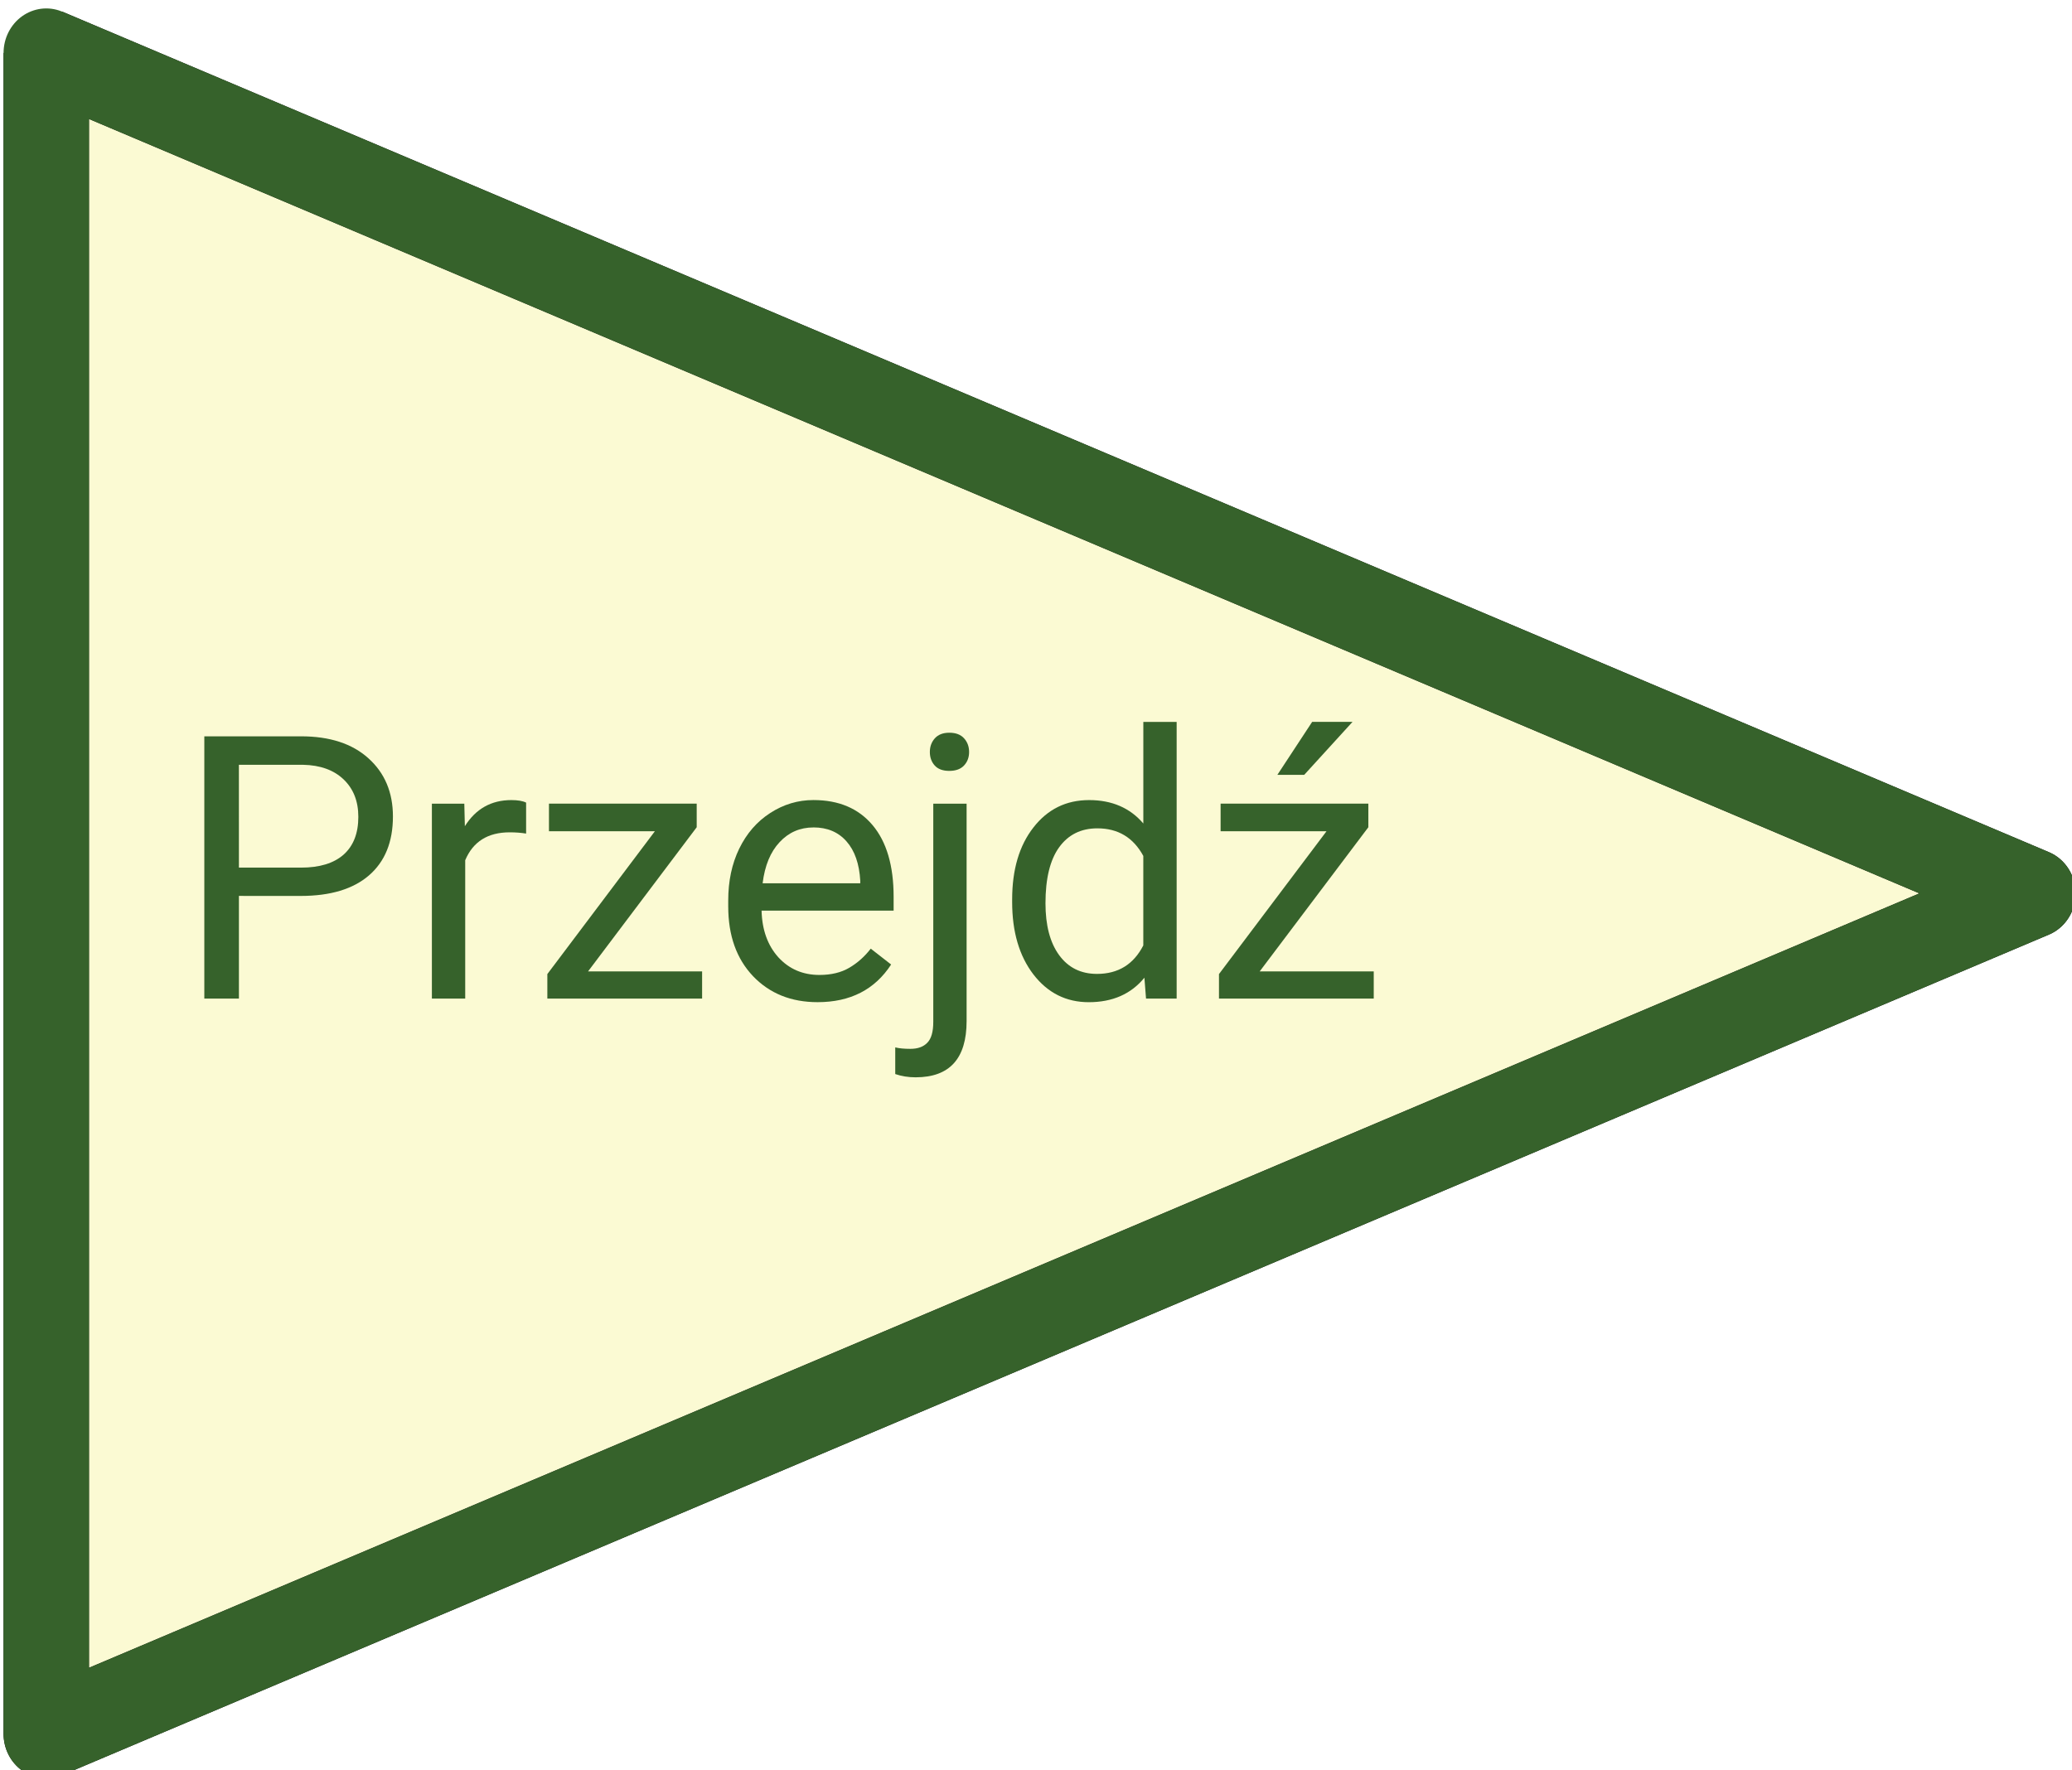
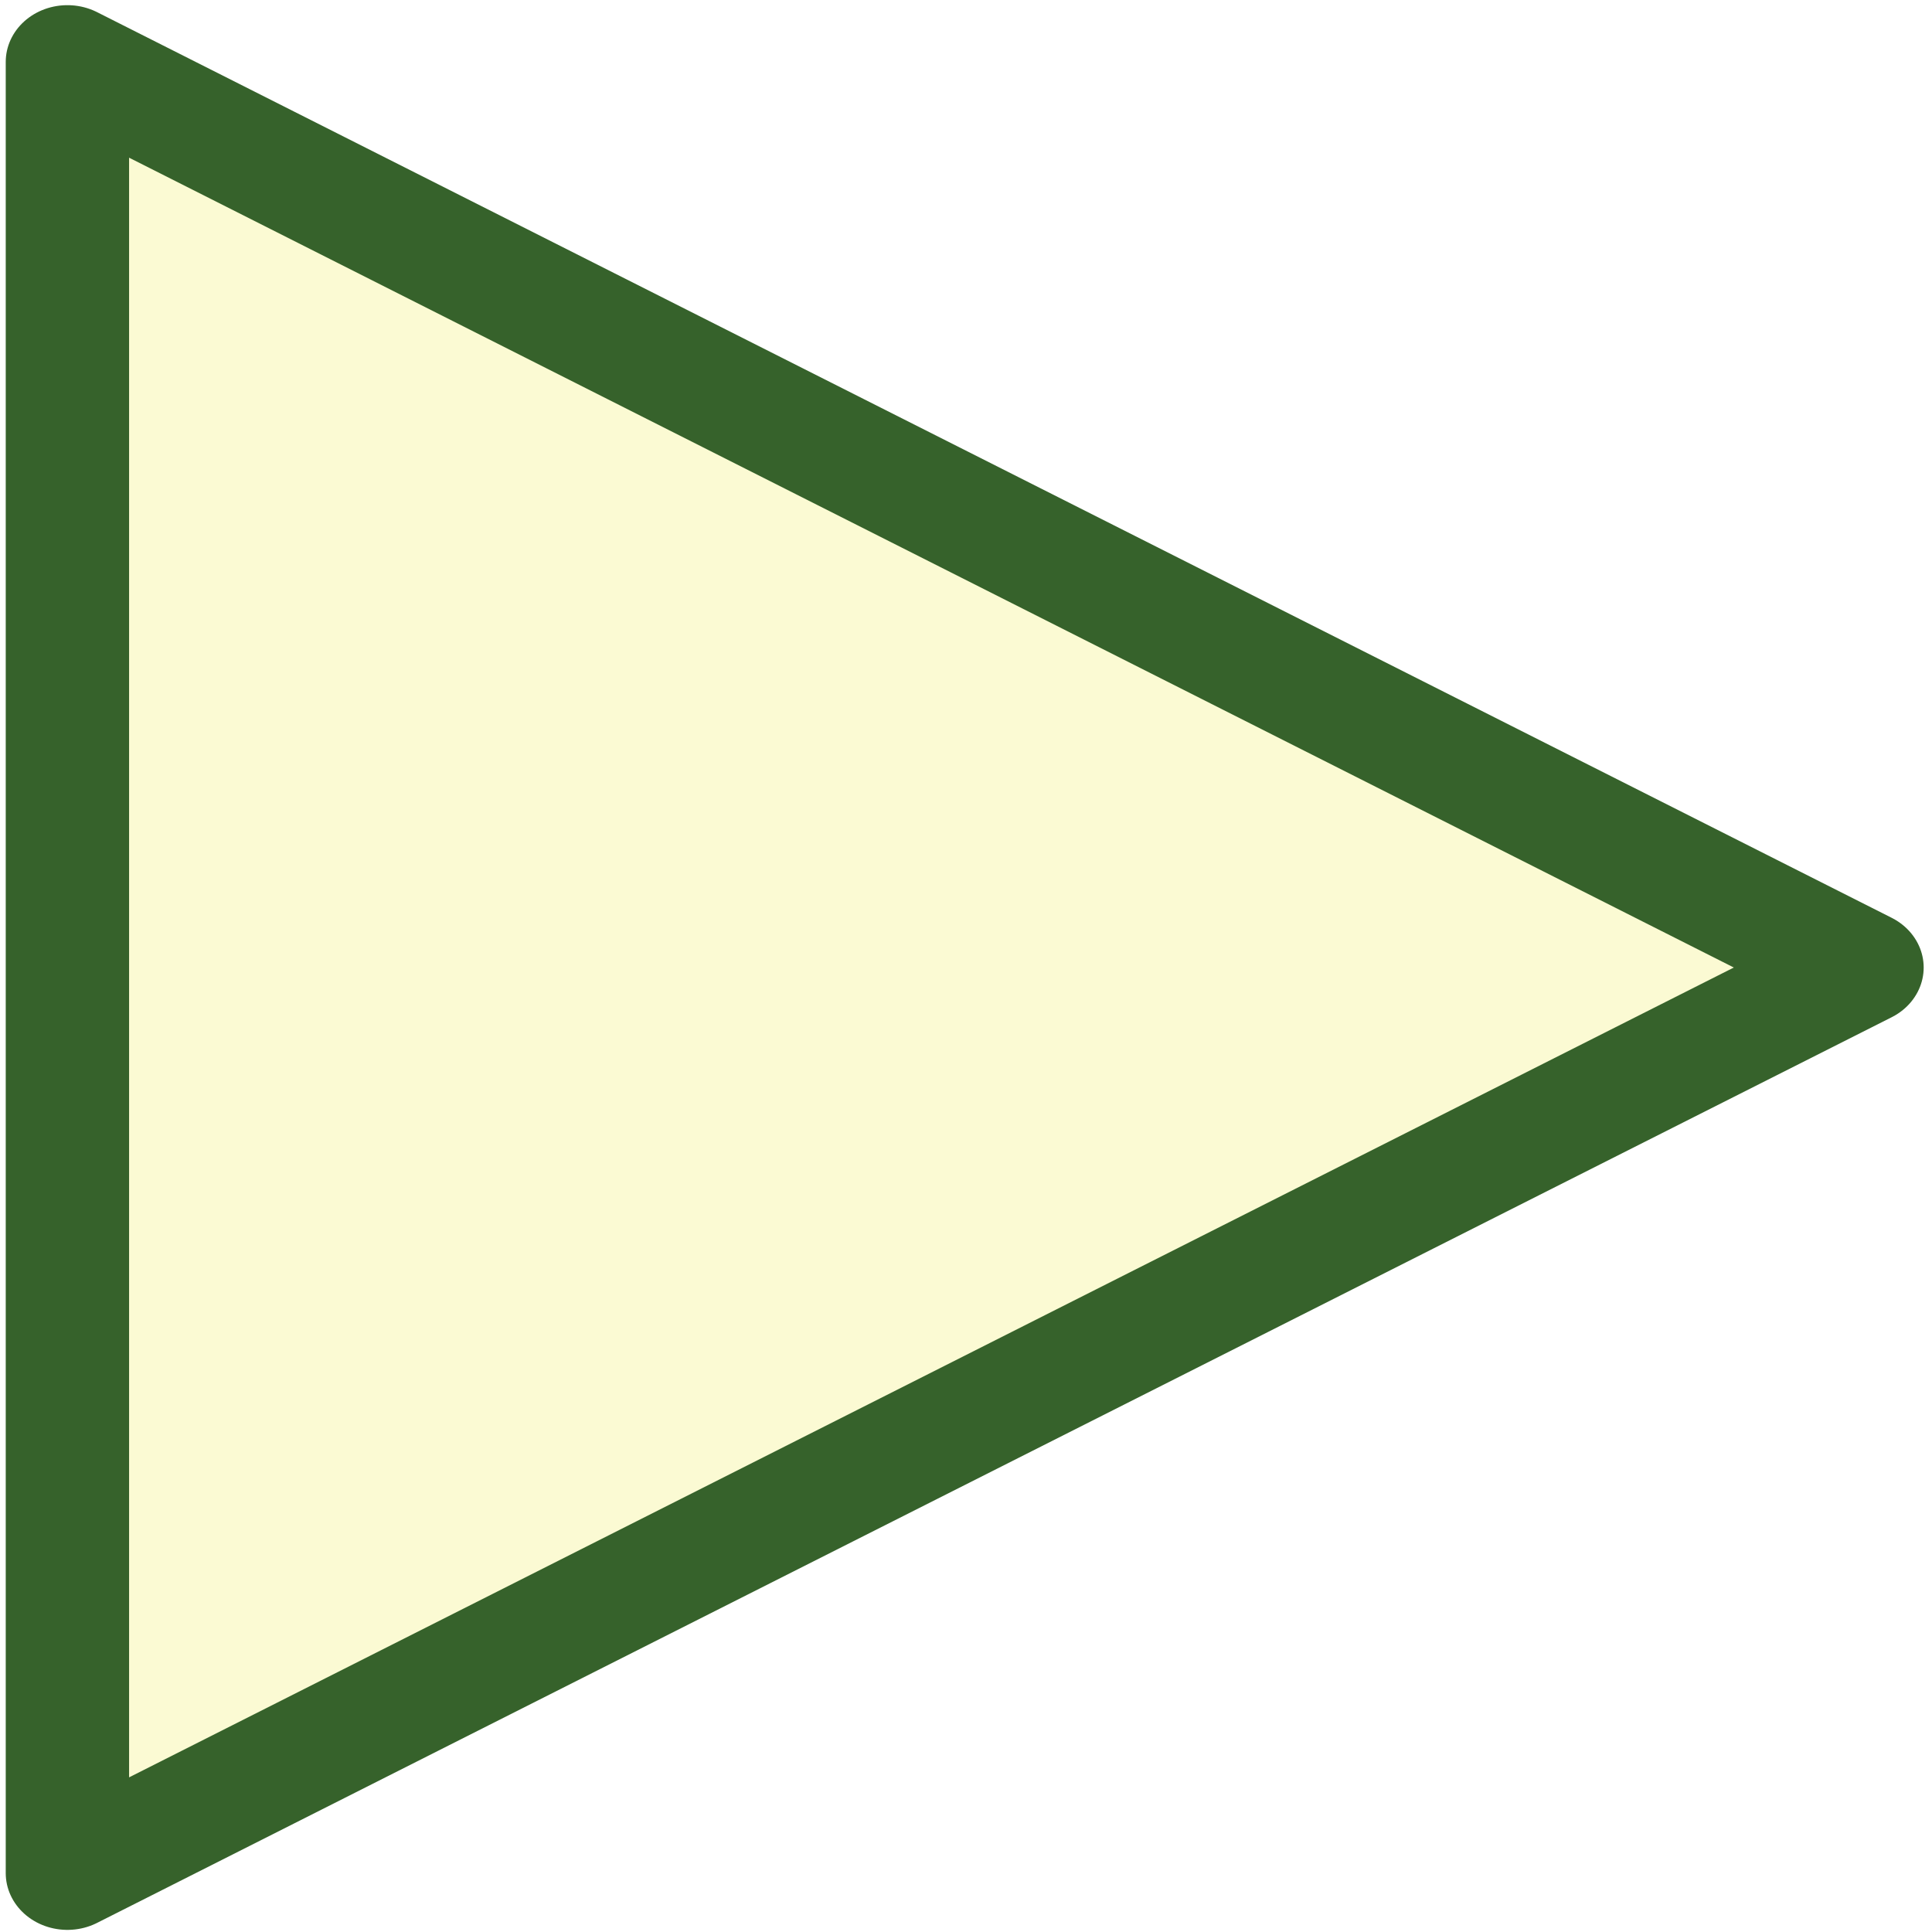
- <svg xmlns="http://www.w3.org/2000/svg" xmlns:ns1="http://www.openswatchbook.org/uri/2009/osb" width="71.319mm" height="60.932mm" viewBox="0 0 71.319 60.932" version="1.1" id="svg8">
+ <svg xmlns="http://www.w3.org/2000/svg" xmlns:ns1="http://www.openswatchbook.org/uri/2009/osb" width="60.932mm" height="60.932mm" viewBox="0 0 60.932 60.932" version="1.1" id="svg8">
  <defs id="defs2">
    <rect x="87.69" y="117.551" width="44.79" height="16.253" id="rect5603" />
    <linearGradient id="linearGradient5575" ns1:paint="solid">
      <stop style="stop-color:#fbfad3;stop-opacity:1;" offset="0" id="stop5573" />
    </linearGradient>
    <linearGradient id="linearGradient1833" ns1:paint="solid">
      <stop style="stop-color:#fbfad3;stop-opacity:1;" offset="0" id="stop1831" />
    </linearGradient>
  </defs>
  <g id="layer1">
    <g id="g850" transform="translate(3.401786,1.322917)">
      <g id="g858" transform="translate(-83.67436,-98.32276)">
        <g id="g866">
-           <g id="g5599" transform="matrix(0.9614536,0,0,1.001616,8.19843,-8.913909)" style="stroke-width:3.057;stroke-miterlimit:4;stroke-dasharray:none">
-             <path style="opacity:1;fill:#fbfad3;fill-opacity:1;stroke-width:2.591;stroke-miterlimit:4;stroke-dasharray:none" id="path5583" d="m 65.734,161.105 0,-29.191 0,-29.191 25.28,14.595 25.28,14.595 -25.28,14.595 z" transform="matrix(1.406673,0,0,0.9896333,-15.8464,5.903225)" />
-             <path style="fill:none;stroke:#000000;stroke-width:3.057;stroke-linecap:butt;stroke-linejoin:round;stroke-miterlimit:4;stroke-dasharray:none;stroke-opacity:1" d="M 76.62,107.561 147.742,136.449 76.62,165.338 V 107.561" id="path5585" />
-             <path style="fill:none;stroke:#36622b;stroke-width:3.057;stroke-linecap:butt;stroke-linejoin:round;stroke-miterlimit:4;stroke-dasharray:none;stroke-opacity:1" d="M 76.62,107.561 147.742,136.449 76.62,165.338 Z" id="path5594" />
-           </g>
-           <g aria-label="Przejdź" transform="translate(-1.433623,2.078869)" id="text5601" style="font-style:normal;font-variant:normal;font-weight:normal;font-stretch:normal;font-size:12.7px;line-height:0;font-family:Roboto;-inkscape-font-specification:Roboto;white-space:pre;shape-inside:url(#rect5603);fill:#36622b;fill-opacity:1;stroke:none">
-             <path d="m 89.93,125.764 v 3.535 h -1.191 v -9.029 h 3.33 q 1.482,0 2.319,0.757 0.843,0.757 0.843,2.003 0,1.315 -0.825,2.028 -0.819,0.707 -2.35,0.707 z m 0,-0.974 h 2.139 q 0.955,0 1.463,-0.446 0.508,-0.453 0.508,-1.302 0,-0.806 -0.508,-1.29 -0.508,-0.484 -1.395,-0.502 h -2.208 z" style="font-style:normal;font-variant:normal;font-weight:normal;font-stretch:normal;font-size:12.7px;line-height:1.35;font-family:Roboto;-inkscape-font-specification:Roboto;text-align:start;writing-mode:lr-tb;direction:ltr;text-anchor:start" id="path862" />
-             <path d="m 99.815,123.618 q -0.26,-0.043 -0.564,-0.043 -1.129,0 -1.532,0.961 v 4.763 h -1.147 v -6.71 h 1.116 l 0.019,0.775 q 0.564,-0.899 1.6,-0.899 0.335,0 0.508,0.087 z" style="font-style:normal;font-variant:normal;font-weight:normal;font-stretch:normal;font-size:12.7px;line-height:1.35;font-family:Roboto;-inkscape-font-specification:Roboto;text-align:start;writing-mode:lr-tb;direction:ltr;text-anchor:start" id="path864" />
-             <path d="m 101.948,128.362 h 3.925 v 0.936 h -5.327 v -0.843 l 3.702,-4.918 h -3.646 v -0.949 h 5.085 v 0.812 z" style="font-style:normal;font-variant:normal;font-weight:normal;font-stretch:normal;font-size:12.7px;line-height:1.35;font-family:Roboto;-inkscape-font-specification:Roboto;text-align:start;writing-mode:lr-tb;direction:ltr;text-anchor:start" id="path866" />
-             <path d="m 109.848,129.422 q -1.364,0 -2.22,-0.893 -0.856,-0.899 -0.856,-2.4 v -0.211 q 0,-0.998 0.378,-1.78 0.384,-0.788 1.067,-1.228 0.688,-0.446 1.488,-0.446 1.308,0 2.034,0.862 0.726,0.862 0.726,2.468 v 0.477 h -4.545 q 0.025,0.992 0.577,1.606 0.558,0.608 1.414,0.608 0.608,0 1.029,-0.248 0.422,-0.248 0.738,-0.657 l 0.701,0.546 q -0.843,1.296 -2.53,1.296 z m -0.143,-6.015 q -0.695,0 -1.166,0.508 -0.471,0.502 -0.583,1.414 h 3.361 v -0.087 q -0.05,-0.874 -0.471,-1.352 -0.422,-0.484 -1.141,-0.484 z" style="font-style:normal;font-variant:normal;font-weight:normal;font-stretch:normal;font-size:12.7px;line-height:1.35;font-family:Roboto;-inkscape-font-specification:Roboto;text-align:start;writing-mode:lr-tb;direction:ltr;text-anchor:start" id="path868" />
-             <path d="m 114.977,122.589 v 7.485 q 0,1.935 -1.755,1.935 -0.378,0 -0.701,-0.112 v -0.918 q 0.198,0.05 0.521,0.05 0.384,0 0.583,-0.211 0.205,-0.205 0.205,-0.719 v -7.51 z m -1.265,-1.78 q 0,-0.273 0.167,-0.465 0.174,-0.198 0.502,-0.198 0.335,0 0.508,0.192 0.174,0.192 0.174,0.471 0,0.279 -0.174,0.465 -0.174,0.186 -0.508,0.186 -0.335,0 -0.502,-0.186 -0.167,-0.186 -0.167,-0.465 z" style="font-style:normal;font-variant:normal;font-weight:normal;font-stretch:normal;font-size:12.7px;line-height:1.35;font-family:Roboto;-inkscape-font-specification:Roboto;text-align:start;writing-mode:lr-tb;direction:ltr;text-anchor:start" id="path870" />
-             <path d="m 116.545,125.888 q 0,-1.544 0.732,-2.48 0.732,-0.943 1.916,-0.943 1.178,0 1.867,0.806 v -3.497 h 1.147 v 9.525 h -1.054 l -0.056,-0.719 q -0.688,0.843 -1.916,0.843 -1.166,0 -1.904,-0.955 -0.732,-0.955 -0.732,-2.493 z m 1.147,0.13 q 0,1.141 0.471,1.786 0.471,0.645 1.302,0.645 1.091,0 1.594,-0.98 v -3.082 q -0.515,-0.949 -1.581,-0.949 -0.843,0 -1.315,0.651 -0.471,0.651 -0.471,1.929 z" style="font-style:normal;font-variant:normal;font-weight:normal;font-stretch:normal;font-size:12.7px;line-height:1.35;font-family:Roboto;-inkscape-font-specification:Roboto;text-align:start;writing-mode:lr-tb;direction:ltr;text-anchor:start" id="path872" />
-             <path d="m 125.066,128.362 h 3.925 v 0.936 h -5.327 v -0.843 l 3.702,-4.918 h -3.646 v -0.949 h 5.085 v 0.812 z m 1.805,-8.589 h 1.389 l -1.662,1.823 h -0.924 z" style="font-style:normal;font-variant:normal;font-weight:normal;font-stretch:normal;font-size:12.7px;line-height:1.35;font-family:Roboto;-inkscape-font-specification:Roboto;text-align:start;writing-mode:lr-tb;direction:ltr;text-anchor:start" id="path874" />
+           <g id="g5599" transform="matrix(1.086303,0,0,0.9988706,-1.26638,-8.539336)" style="stroke-width:3.057;stroke-miterlimit:4;stroke-dasharray:none">
+             <path style="opacity:1;fill:#fbfad3;fill-opacity:1;stroke-width:2.591;stroke-miterlimit:4;stroke-dasharray:none" id="path5583" d="m 65.734,161.105 0,-29.191 0,-29.191 25.28,14.595 25.28,14.595 -25.28,14.595 z" transform="matrix(1.030493,0,0,0.9795843,9.279387,6.986276)" />
+             <path style="fill:none;stroke:#36622b;stroke-width:3.581;stroke-linecap:butt;stroke-linejoin:round;stroke-miterlimit:4;stroke-dasharray:none;stroke-opacity:1" d="M 77.018,107.612 129.12,136.207 77.018,164.802 Z" id="path5594" />
          </g>
        </g>
      </g>
    </g>
  </g>
</svg>
